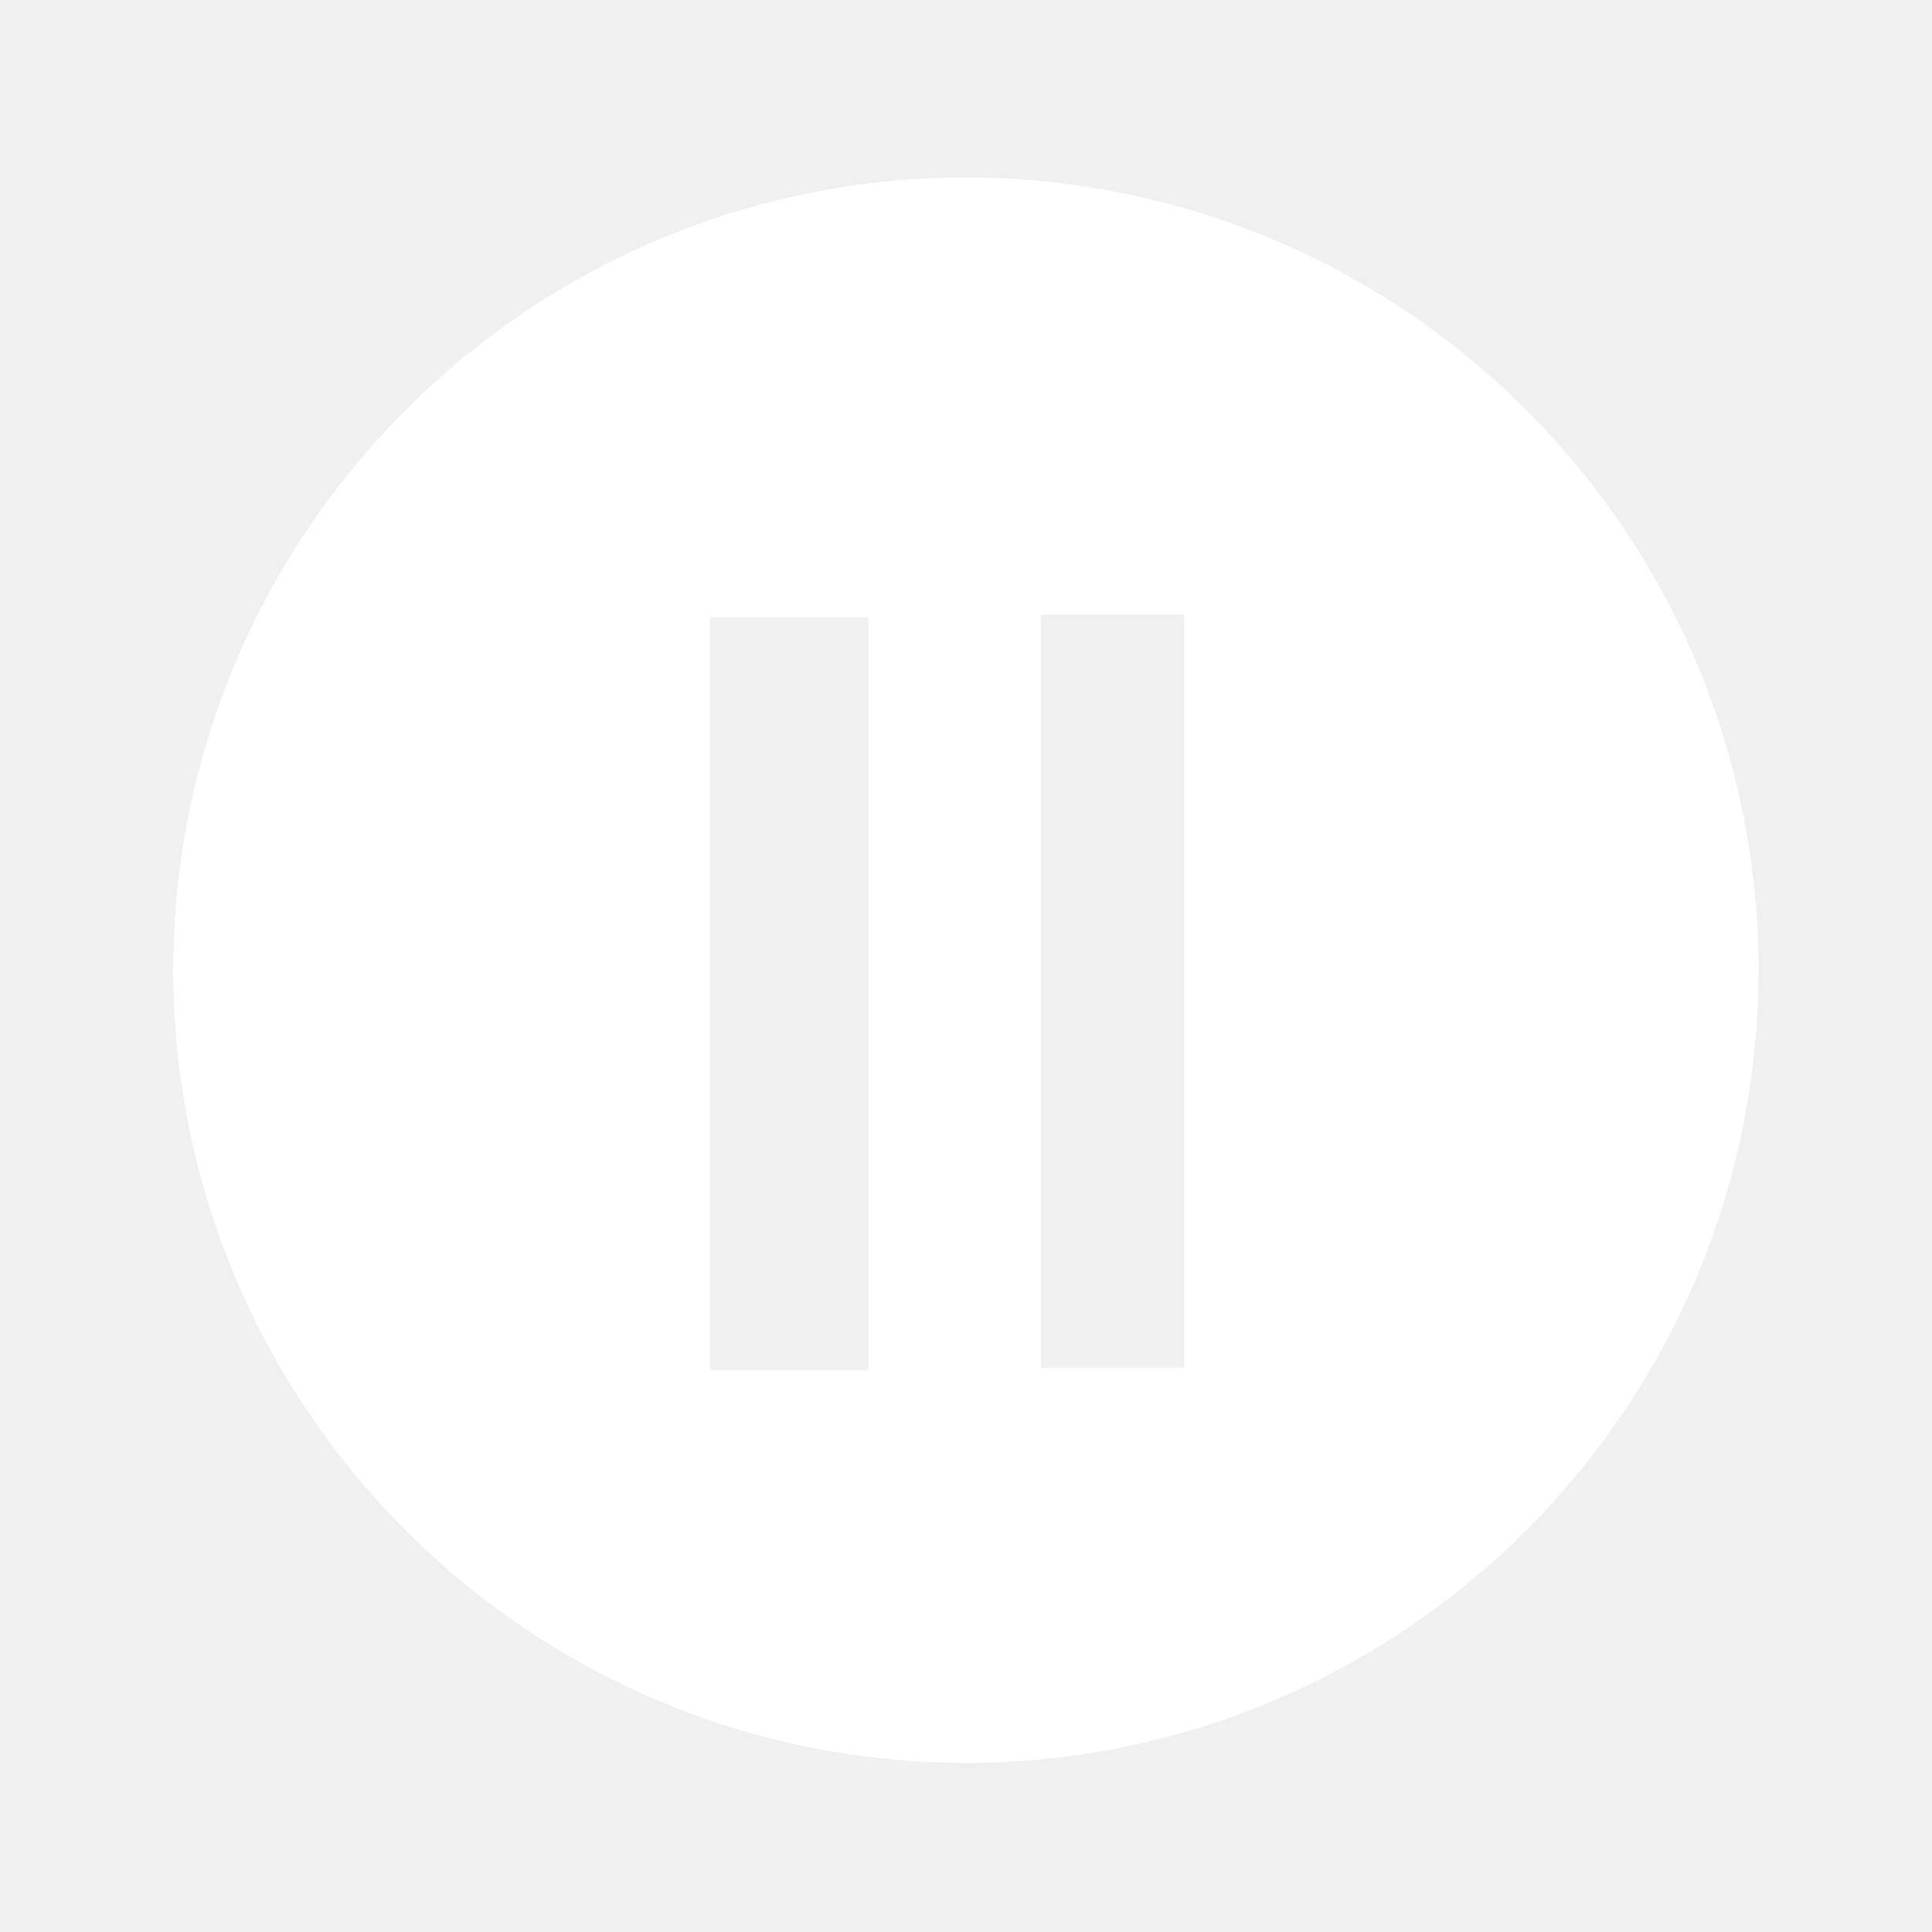
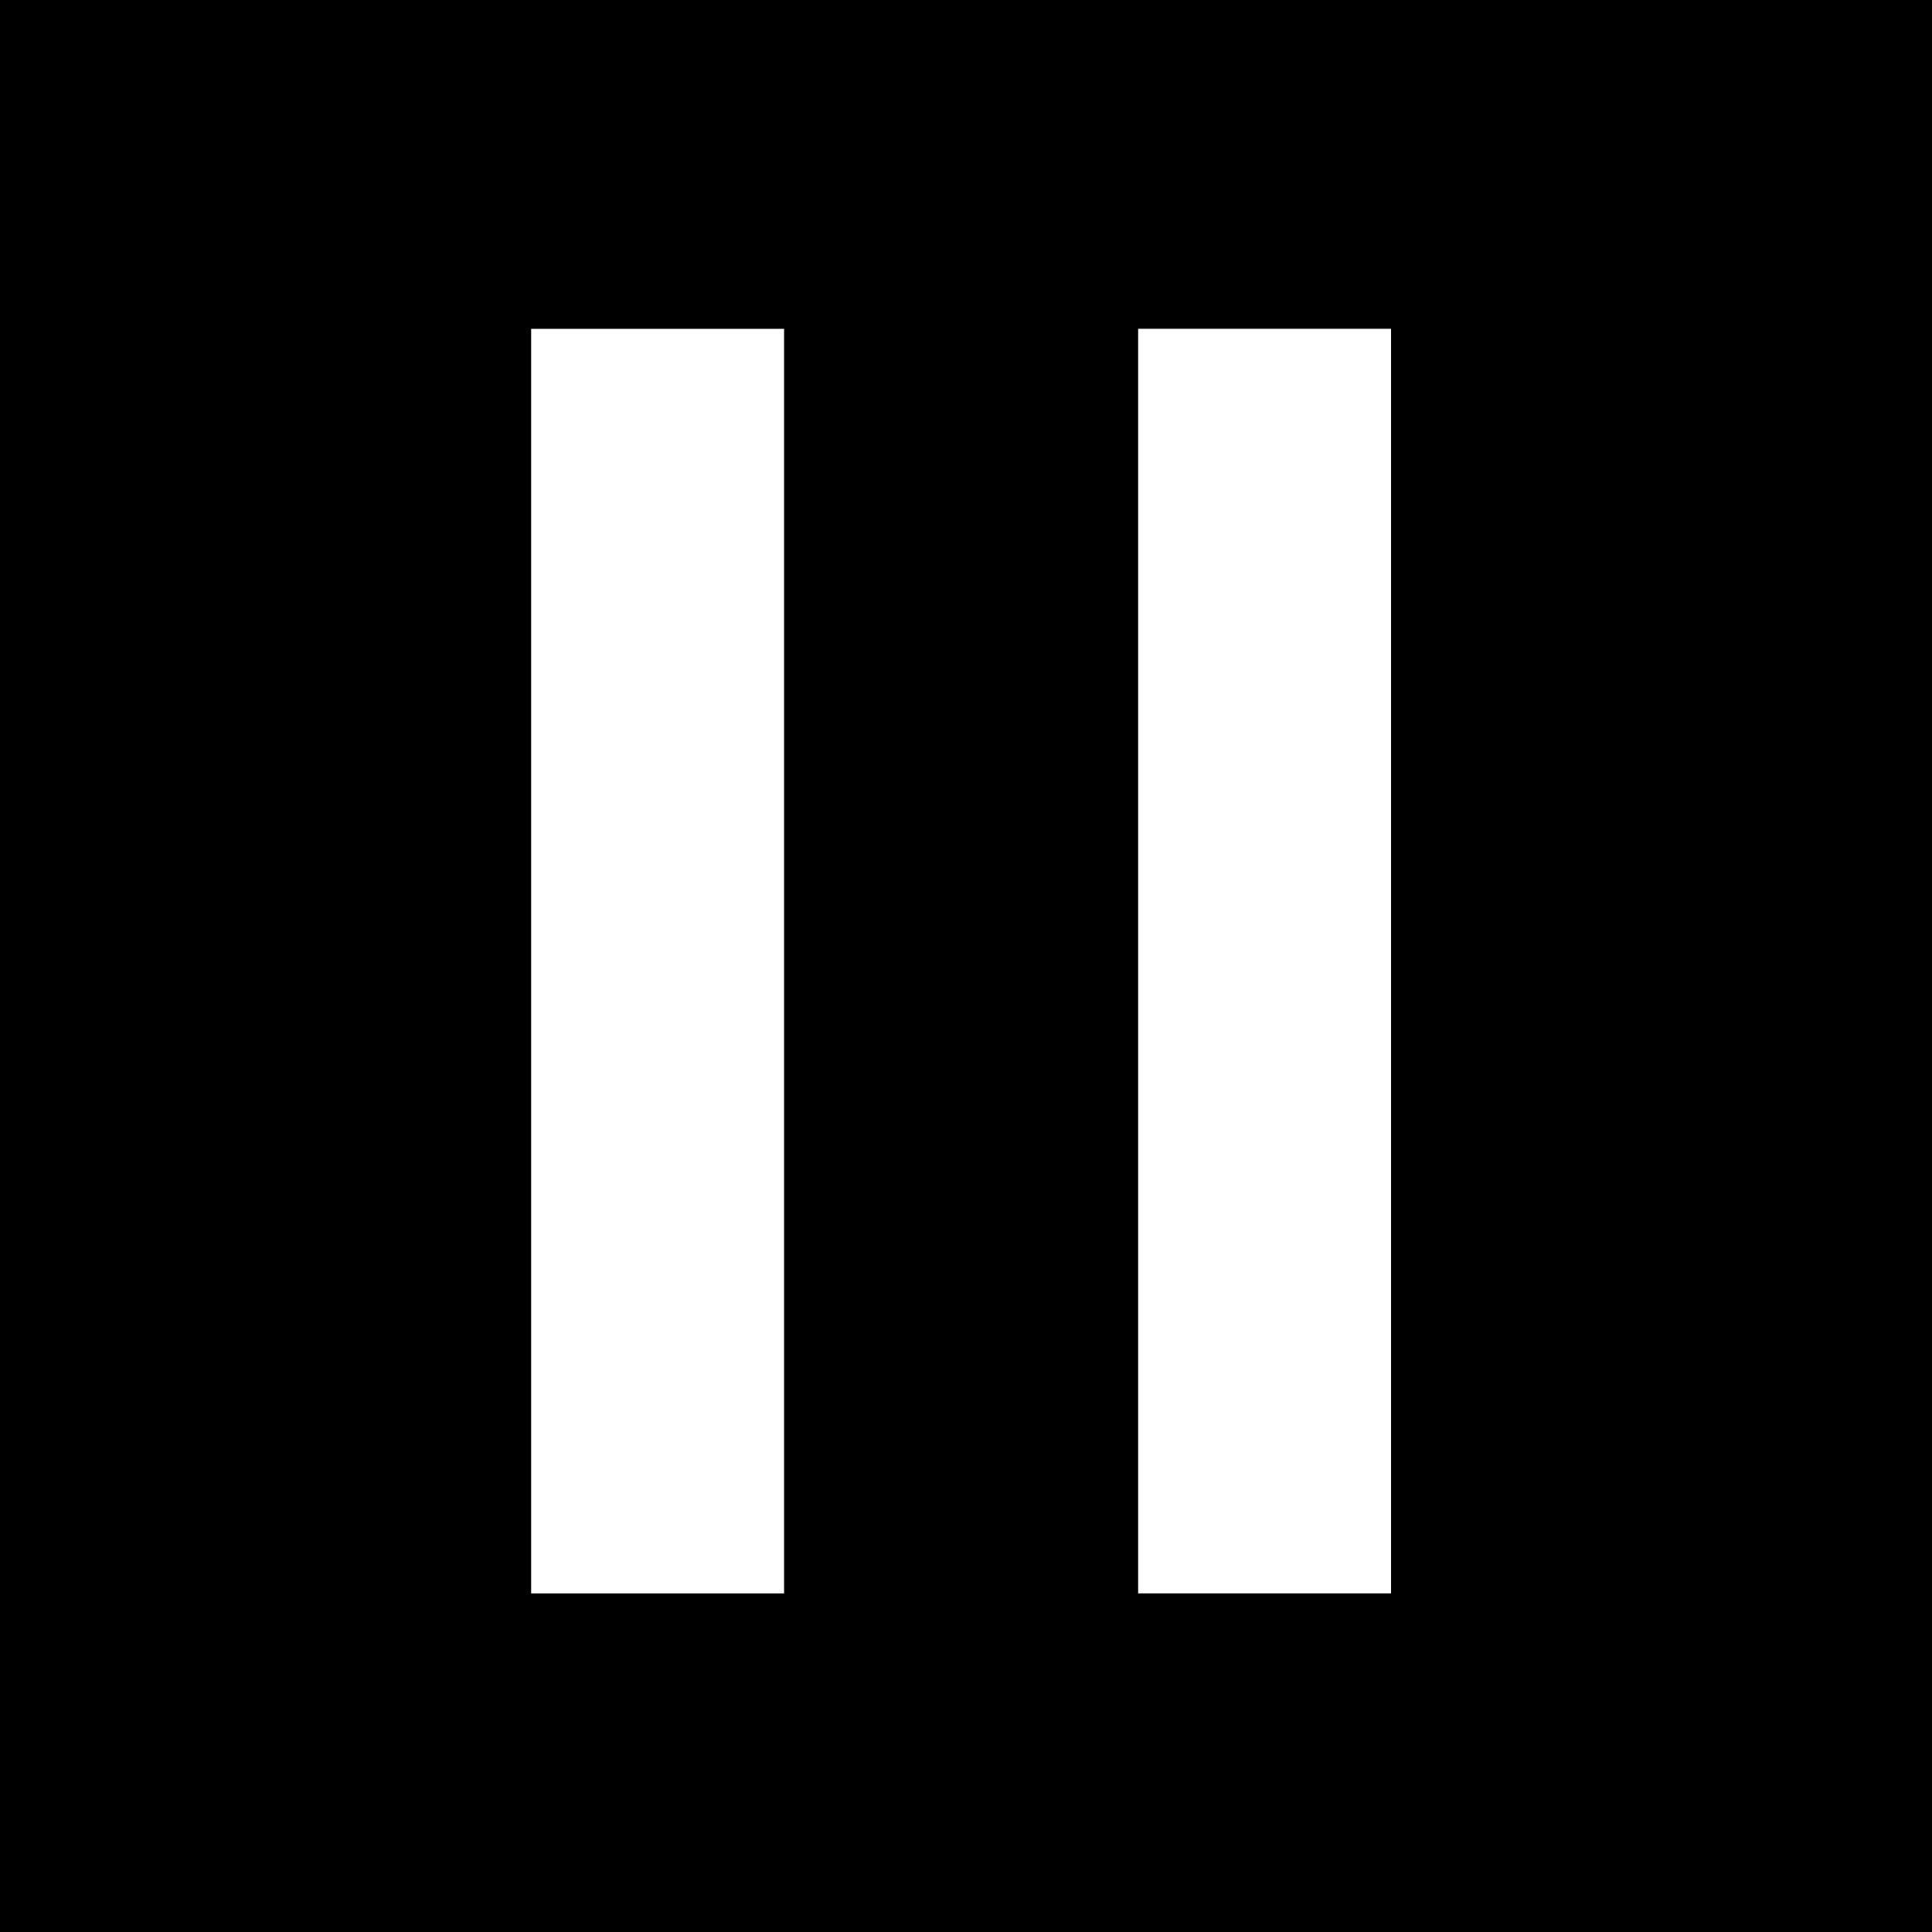
- <svg xmlns="http://www.w3.org/2000/svg" version="1.1" width="55" height="55" viewBox="0 0 55 55" id="svg2" xml:space="preserve">
-   <defs id="defs19" />
-   <g id="g9" style="fill:#ffffff" transform="matrix(1,0,0,-1,0,55.23633)">
-     <g id="g11" style="fill:#ffffff">
-       <path style="fill:#ffffff" d="M 27.496 5.051 C 15.036 5.072 4.952 15.157 4.93 27.619 C 4.952 40.082 15.036 50.167 27.496 50.186 C 39.961 50.167 50.045 40.081 50.064 27.617 C 50.045 15.155 39.961 5.072 27.496 5.051 z M 29.631 17.498 L 33.709 17.498 L 33.709 38.939 L 29.631 38.939 L 29.631 17.498 z M 20.215 17.572 L 24.723 17.572 L 24.723 39.012 L 20.215 39.012 L 20.215 17.572 z " transform="matrix(1,0,0,-1,0,55.23633)" id="path13" />
-     </g>
-   </g>
+ <svg xmlns="http://www.w3.org/2000/svg" version="1.1" id="Layer_1" x="0px" y="0px" width="55px" height="55px" viewBox="0 0 55 55" enable-background="new 0 0 55 55" xml:space="preserve">
+   <rect width="55" height="55" />
+   <rect x="15.121" y="9.361" fill="#FFFFFF" width="7.2" height="36" />
+   <rect x="32.4" y="9.36" fill="#FFFFFF" width="7.2" height="36" />
</svg>
